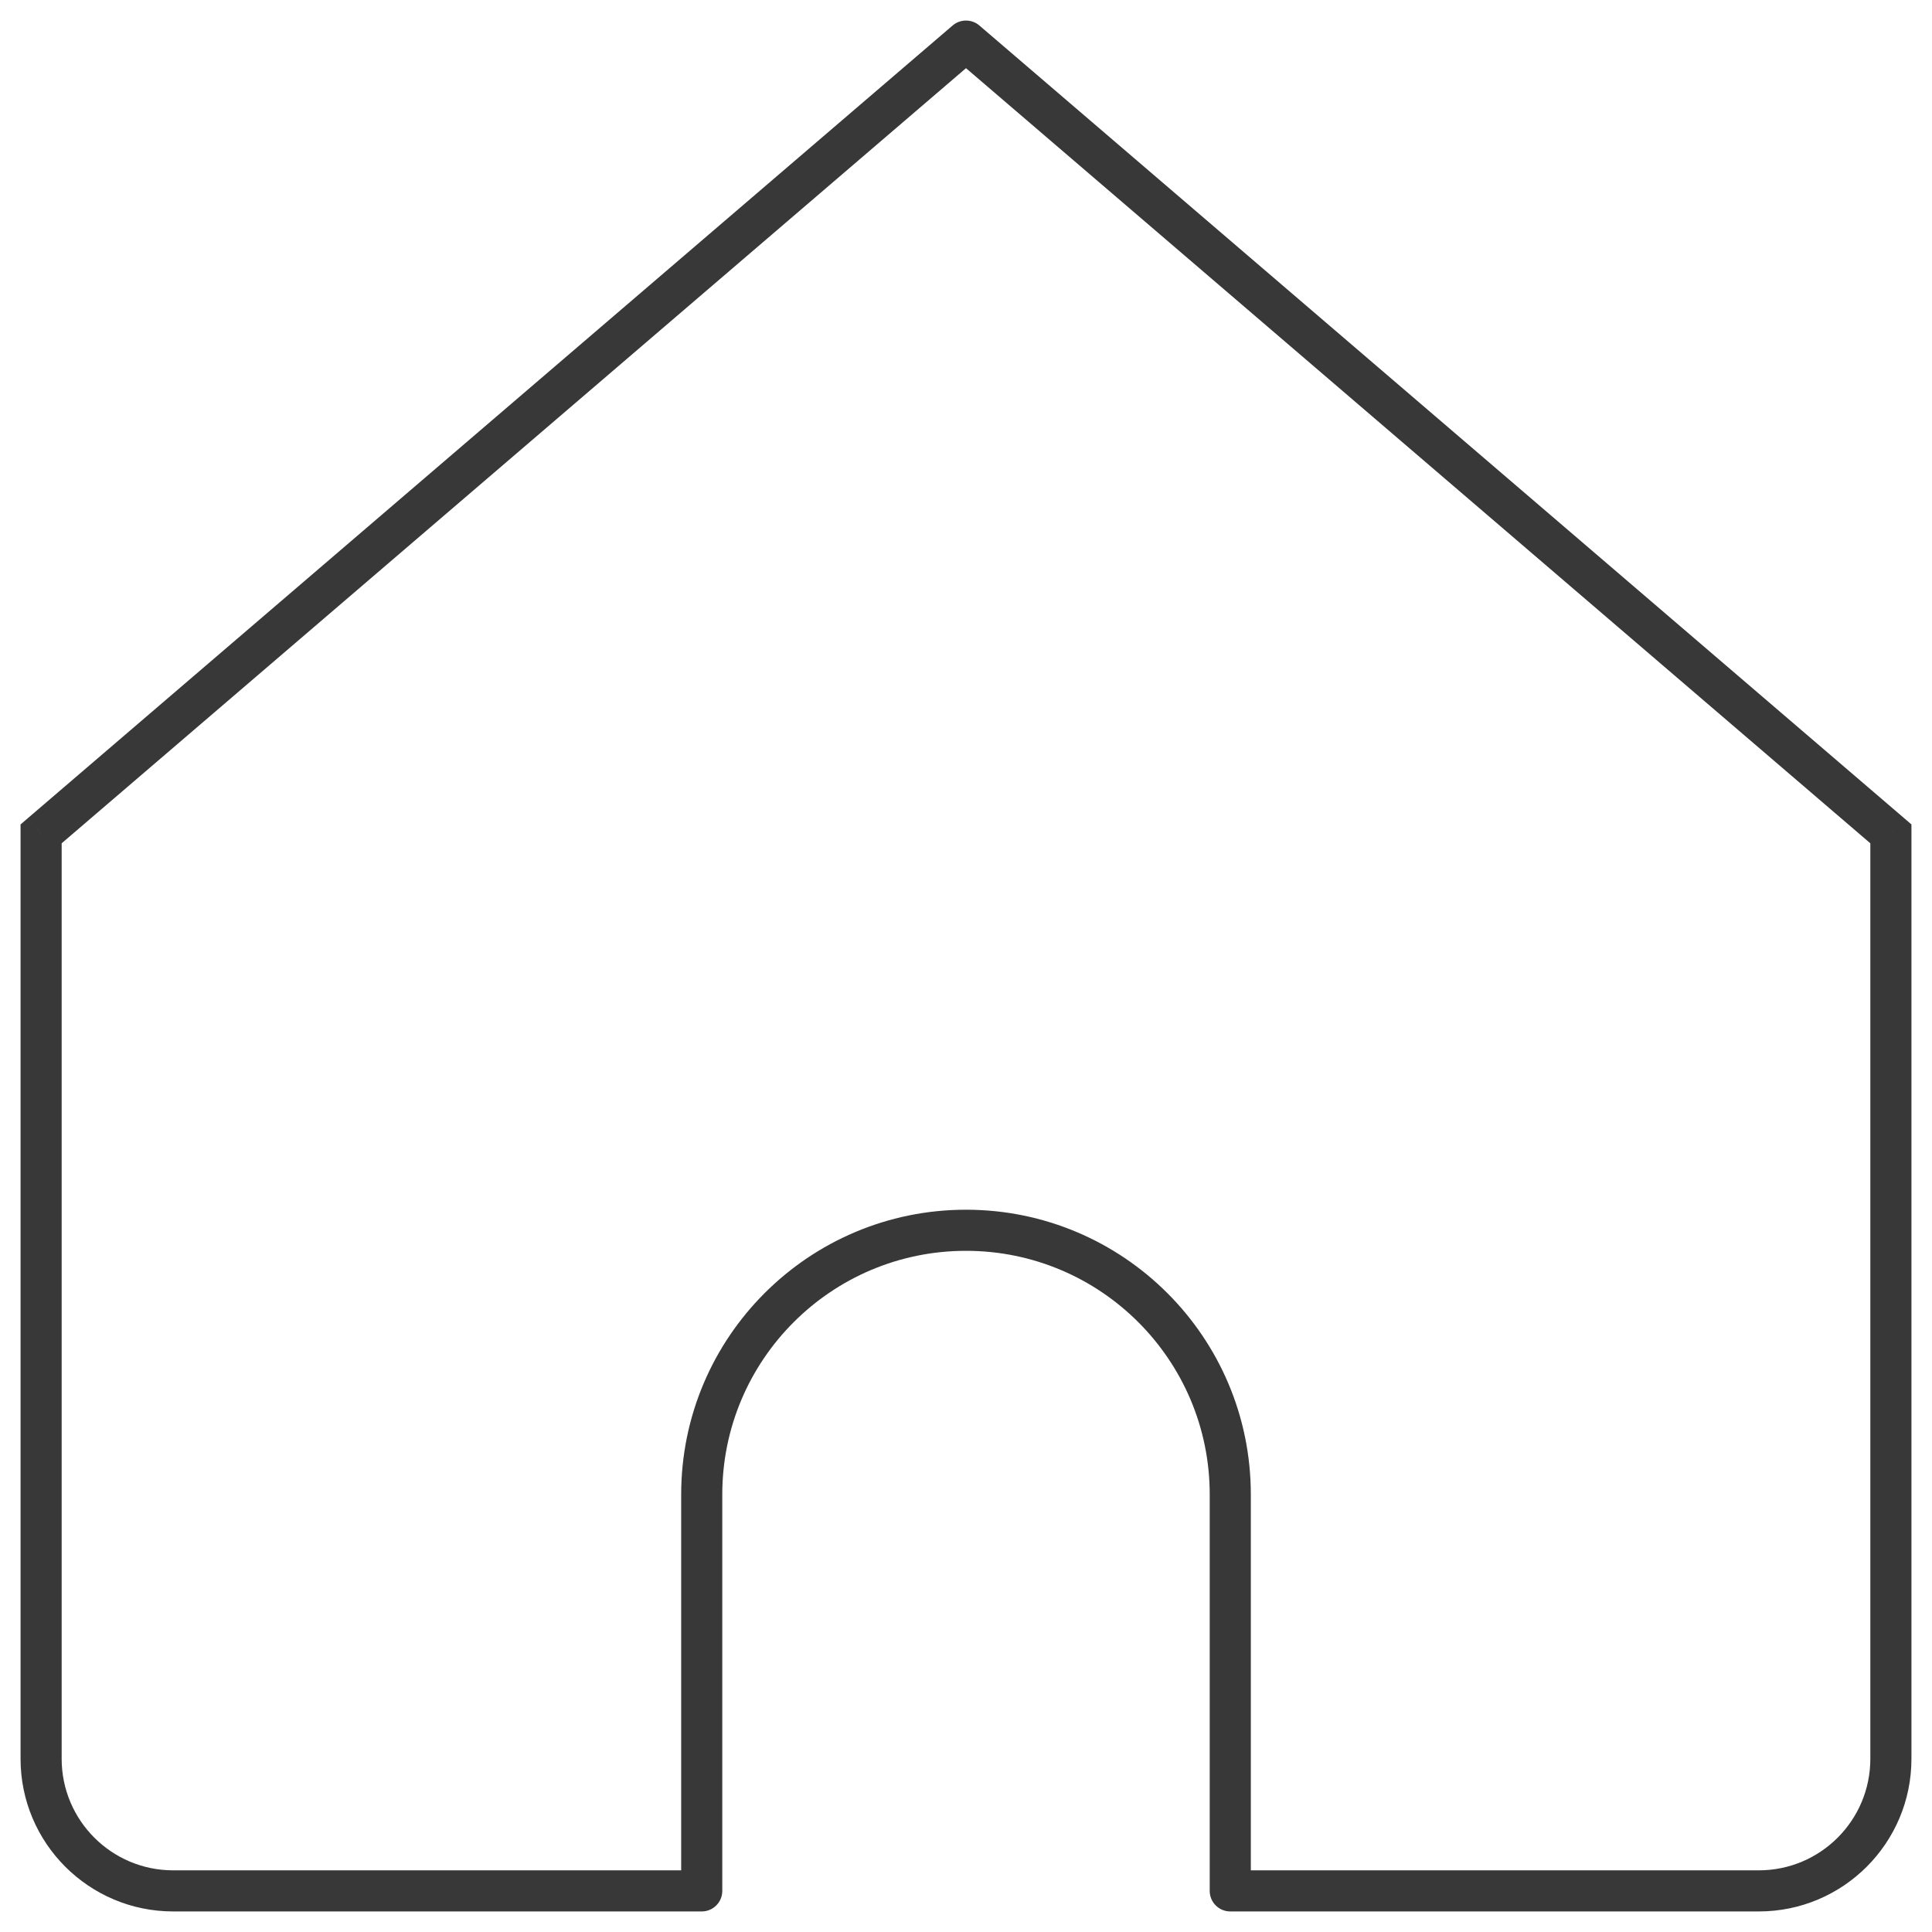
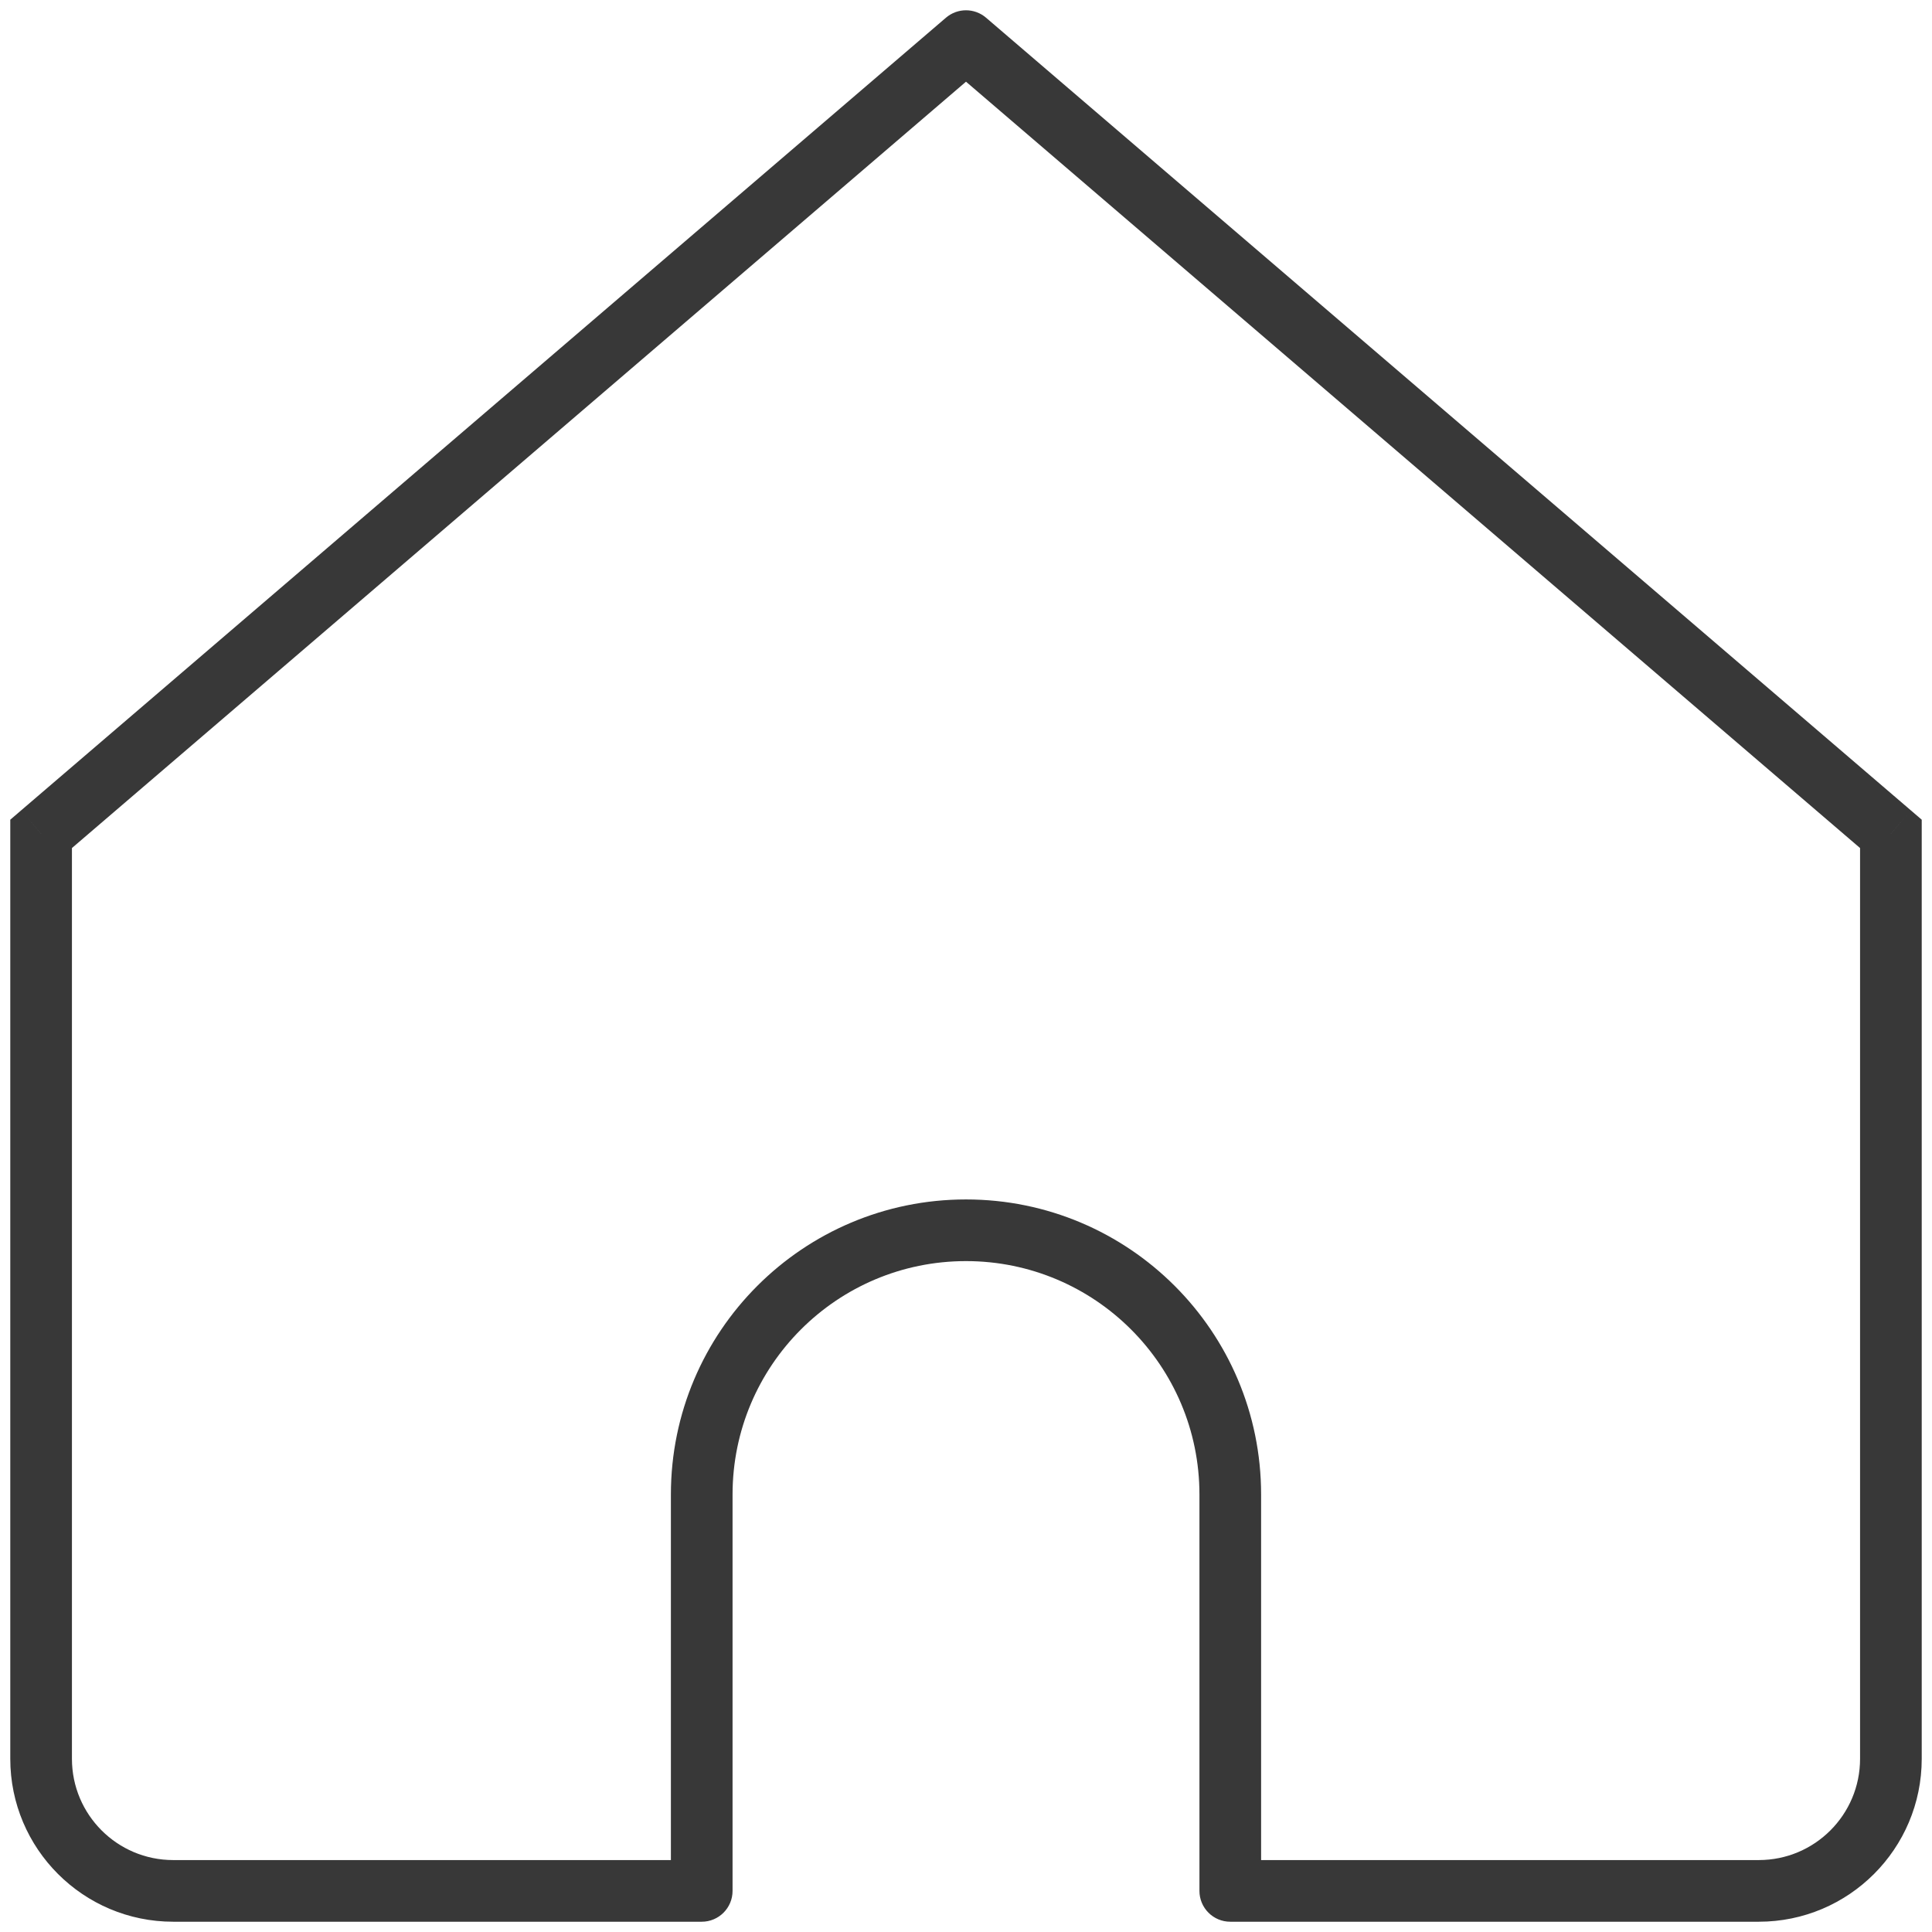
<svg xmlns="http://www.w3.org/2000/svg" width="47" height="47" viewBox="0 0 47 47" fill="none">
-   <path d="M23.5 1L23.825 0.62C23.638 0.46 23.362 0.46 23.175 0.62L23.5 1ZM1 20.286L0.675 19.906L0.5 20.056V20.286H1ZM17.071 46V46.5C17.348 46.5 17.571 46.276 17.571 46H17.071ZM29.929 46H29.429C29.429 46.276 29.652 46.5 29.929 46.5V46ZM46 20.286H46.5V20.056L46.325 19.906L46 20.286ZM4.214 46.5H17.071V45.5H4.214V46.5ZM46.325 19.906L23.825 0.62L23.175 1.38L45.675 20.665L46.325 19.906ZM23.175 0.62L0.675 19.906L1.325 20.665L23.825 1.38L23.175 0.62ZM17.571 46V36.357H16.571V46H17.571ZM29.429 36.357V46H30.429V36.357H29.429ZM29.929 46.5H42.786V45.5H29.929V46.5ZM46.5 42.786V20.286H45.5V42.786H46.5ZM0.5 20.286V42.786H1.5V20.286H0.5ZM23.5 30.429C26.774 30.429 29.429 33.083 29.429 36.357H30.429C30.429 32.531 27.326 29.429 23.5 29.429V30.429ZM23.5 29.429C19.674 29.429 16.571 32.531 16.571 36.357H17.571C17.571 33.083 20.226 30.429 23.5 30.429V29.429ZM42.786 46.5C44.837 46.5 46.5 44.837 46.5 42.786H45.5C45.5 44.285 44.285 45.5 42.786 45.5V46.5ZM4.214 45.5C2.715 45.5 1.5 44.285 1.5 42.786H0.5C0.5 44.837 2.163 46.5 4.214 46.5V45.5Z" fill="#383838" />
+   <path d="M23.5 1L23.988 0.431C23.707 0.19 23.293 0.19 23.012 0.431L23.5 1ZM1 20.286L0.512 19.716L0.25 19.941V20.286H1ZM17.071 46V46.75C17.486 46.75 17.821 46.414 17.821 46H17.071ZM29.929 46H29.179C29.179 46.414 29.514 46.75 29.929 46.75V46ZM46 20.286H46.75V19.941L46.488 19.716L46 20.286ZM4.214 46.75H17.071V45.25H4.214V46.75ZM46.488 19.716L23.988 0.431L23.012 1.569L45.512 20.855L46.488 19.716ZM23.012 0.431L0.512 19.716L1.488 20.855L23.988 1.569L23.012 0.431ZM17.821 46V36.357H16.321V46H17.821ZM29.179 36.357V46H30.679V36.357H29.179ZM29.929 46.75H42.786V45.25H29.929V46.75ZM46.75 42.786V20.286H45.25V42.786H46.75ZM0.25 20.286V42.786H1.75V20.286H0.25ZM23.5 30.679C26.636 30.679 29.179 33.221 29.179 36.357H30.679C30.679 32.392 27.465 29.179 23.5 29.179V30.679ZM23.5 29.179C19.535 29.179 16.321 32.392 16.321 36.357H17.821C17.821 33.221 20.364 30.679 23.5 30.679V29.179ZM42.786 46.75C44.975 46.75 46.75 44.975 46.75 42.786H45.25C45.25 44.147 44.147 45.25 42.786 45.25V46.75ZM4.214 45.25C2.853 45.25 1.75 44.147 1.75 42.786H0.25C0.25 44.975 2.025 46.75 4.214 46.75V45.25Z" fill="#383838" />
</svg>
